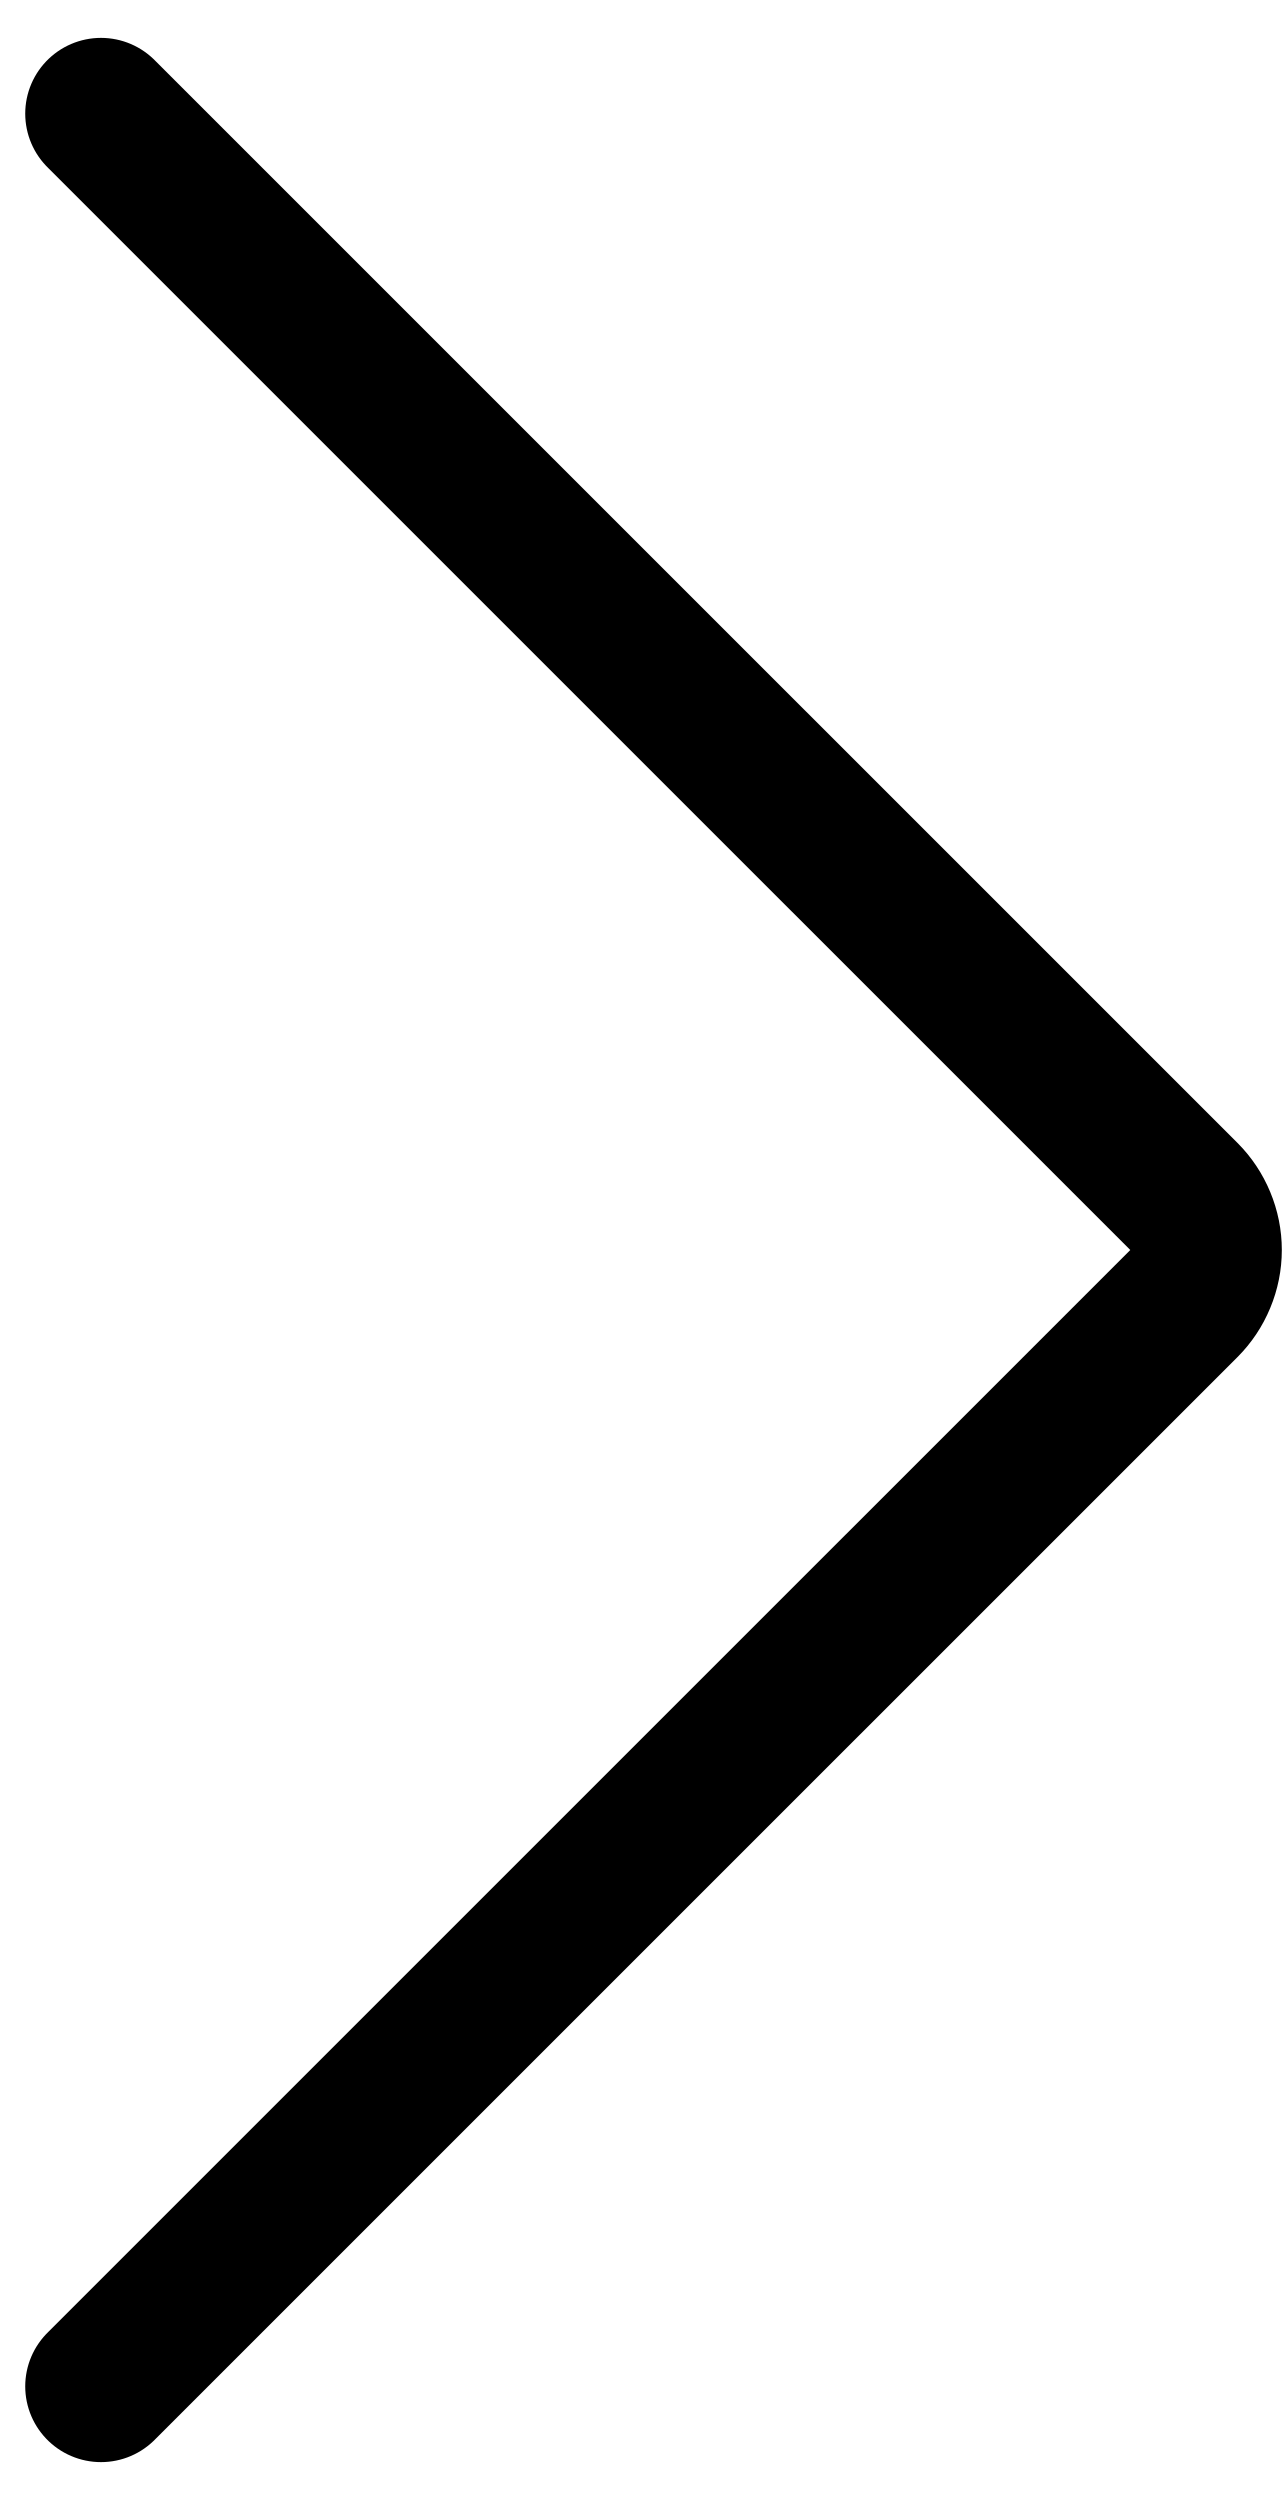
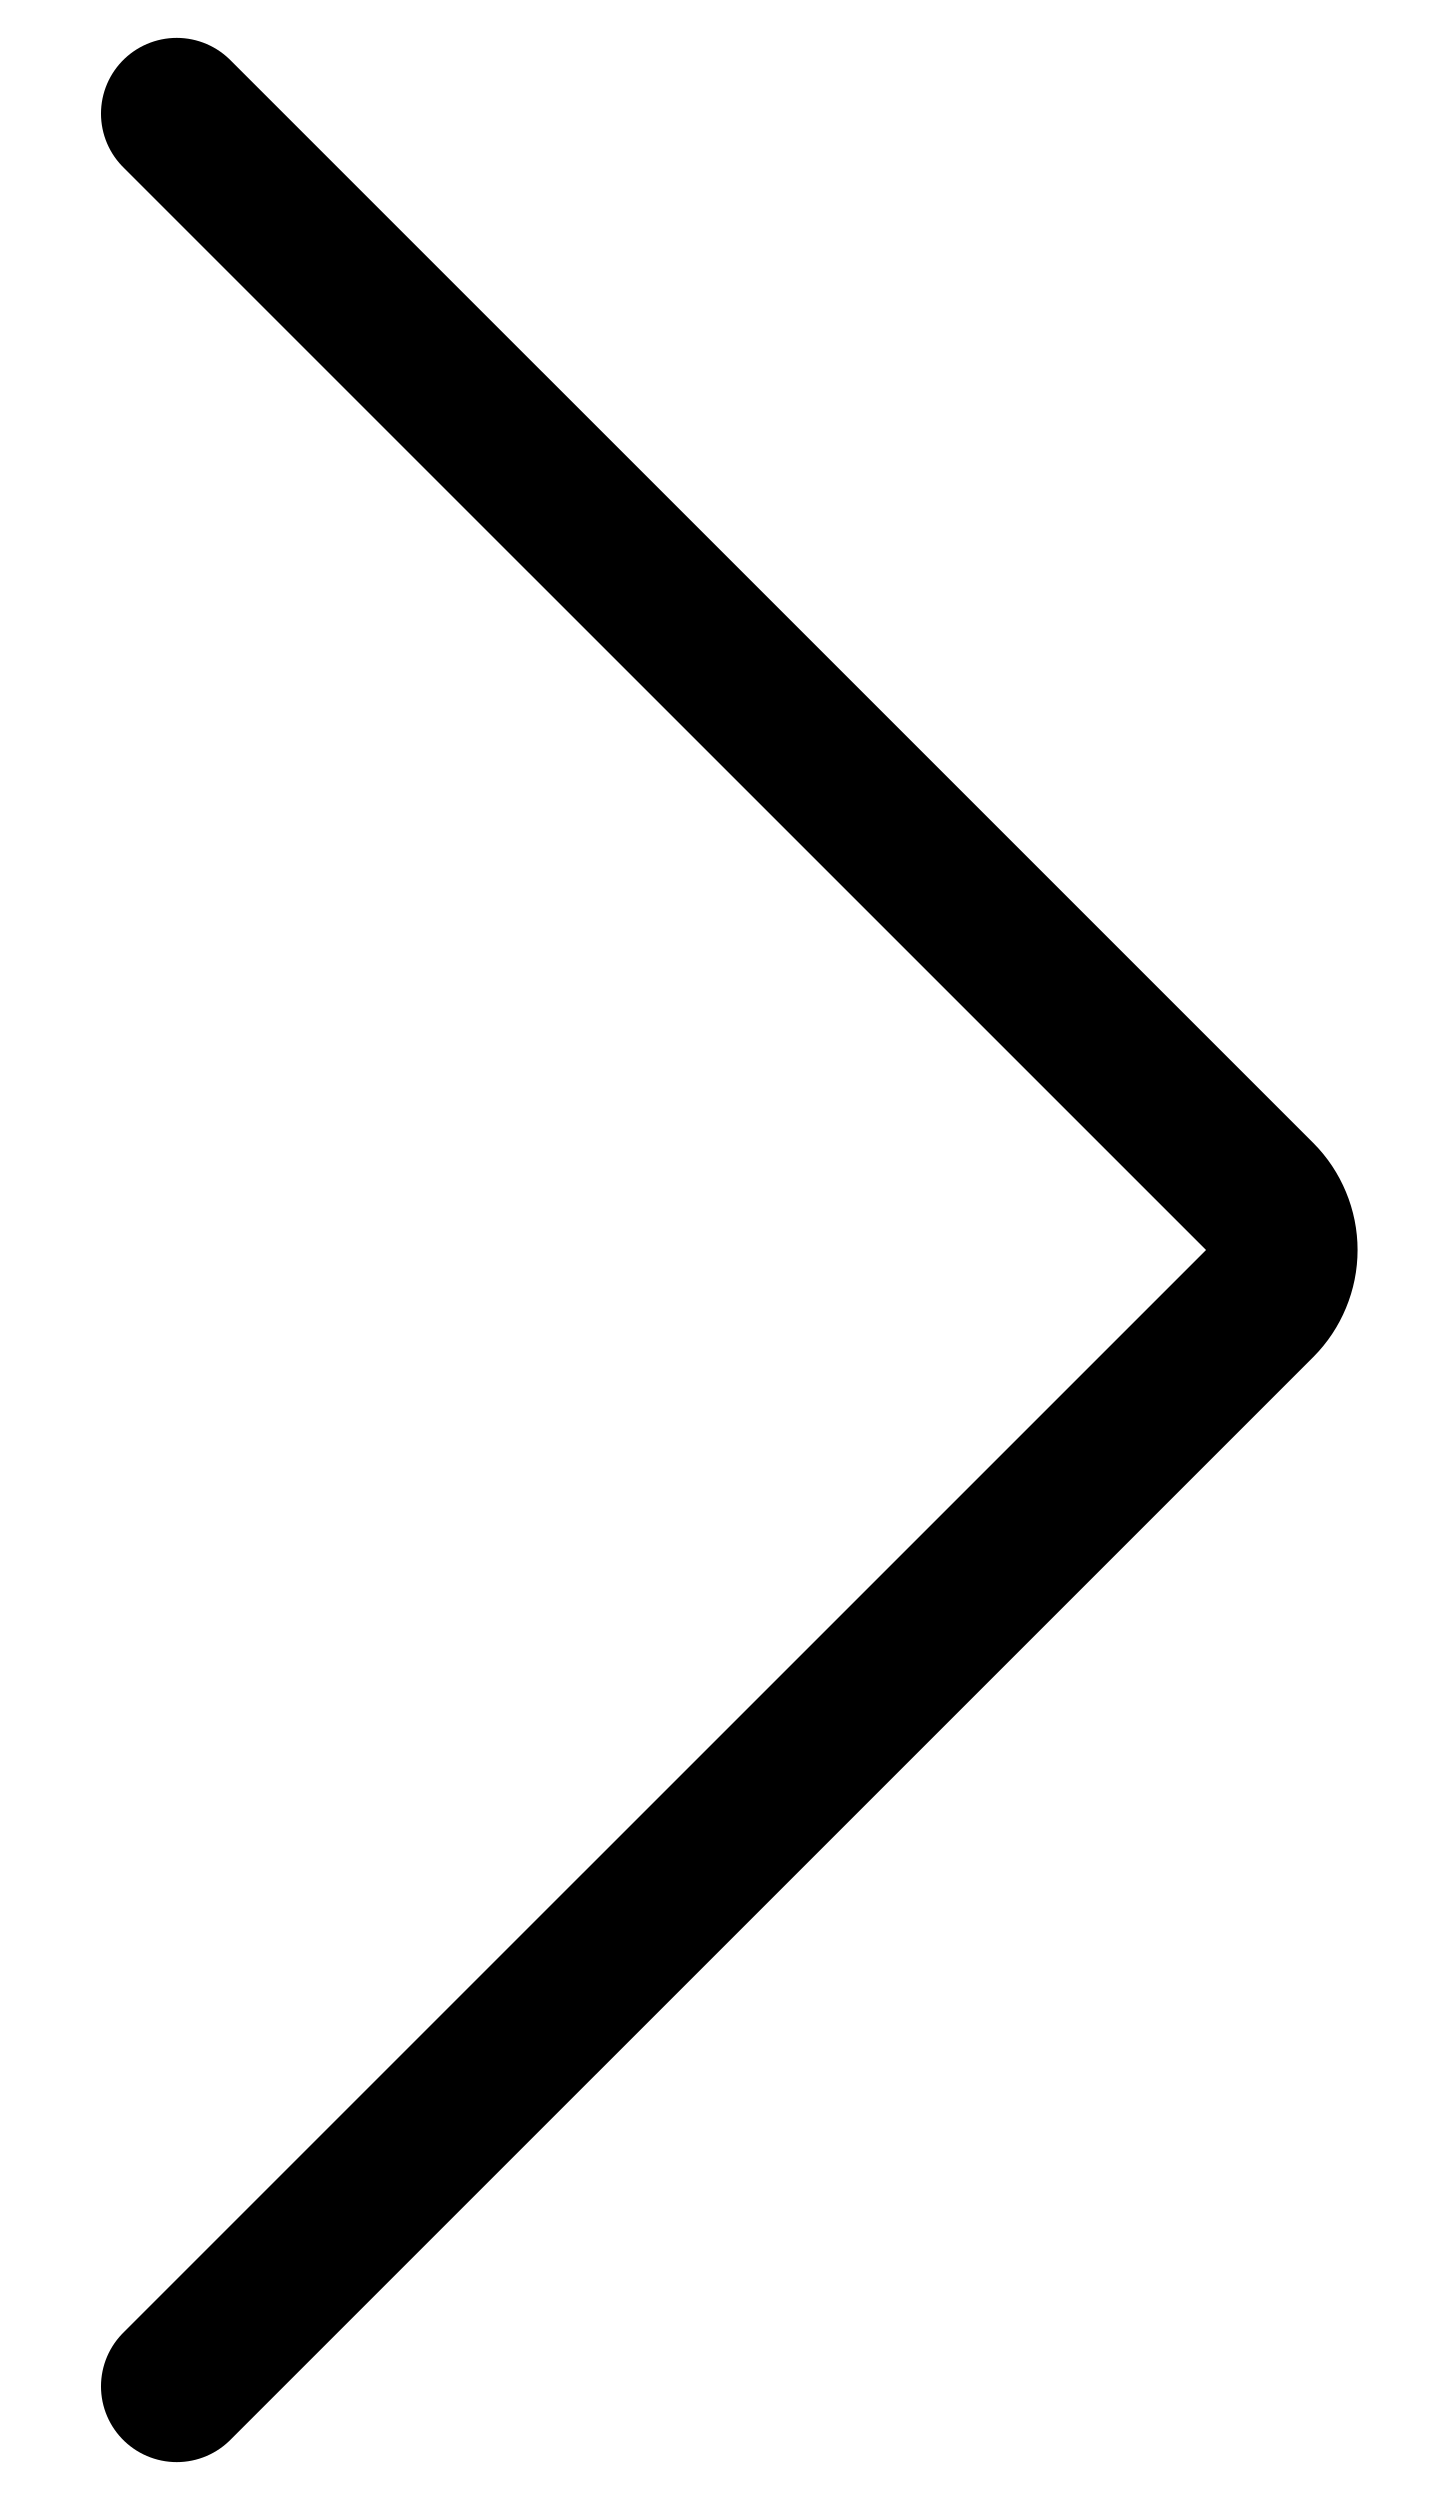
- <svg xmlns="http://www.w3.org/2000/svg" width="17" height="33" viewBox="0 0 17 33" fill="none">
+ <svg xmlns="http://www.w3.org/2000/svg" width="19" height="33" viewBox="0 0 17 33" fill="none">
  <path d="M1.333 1.5L15.627 15.793C15.72 15.886 15.793 15.996 15.843 16.117C15.894 16.239 15.92 16.369 15.92 16.5C15.92 16.631 15.894 16.761 15.843 16.883C15.793 17.004 15.72 17.114 15.627 17.207L1.333 31.5" stroke="black" stroke-width="2" stroke-linecap="round" stroke-linejoin="round" />
</svg>
